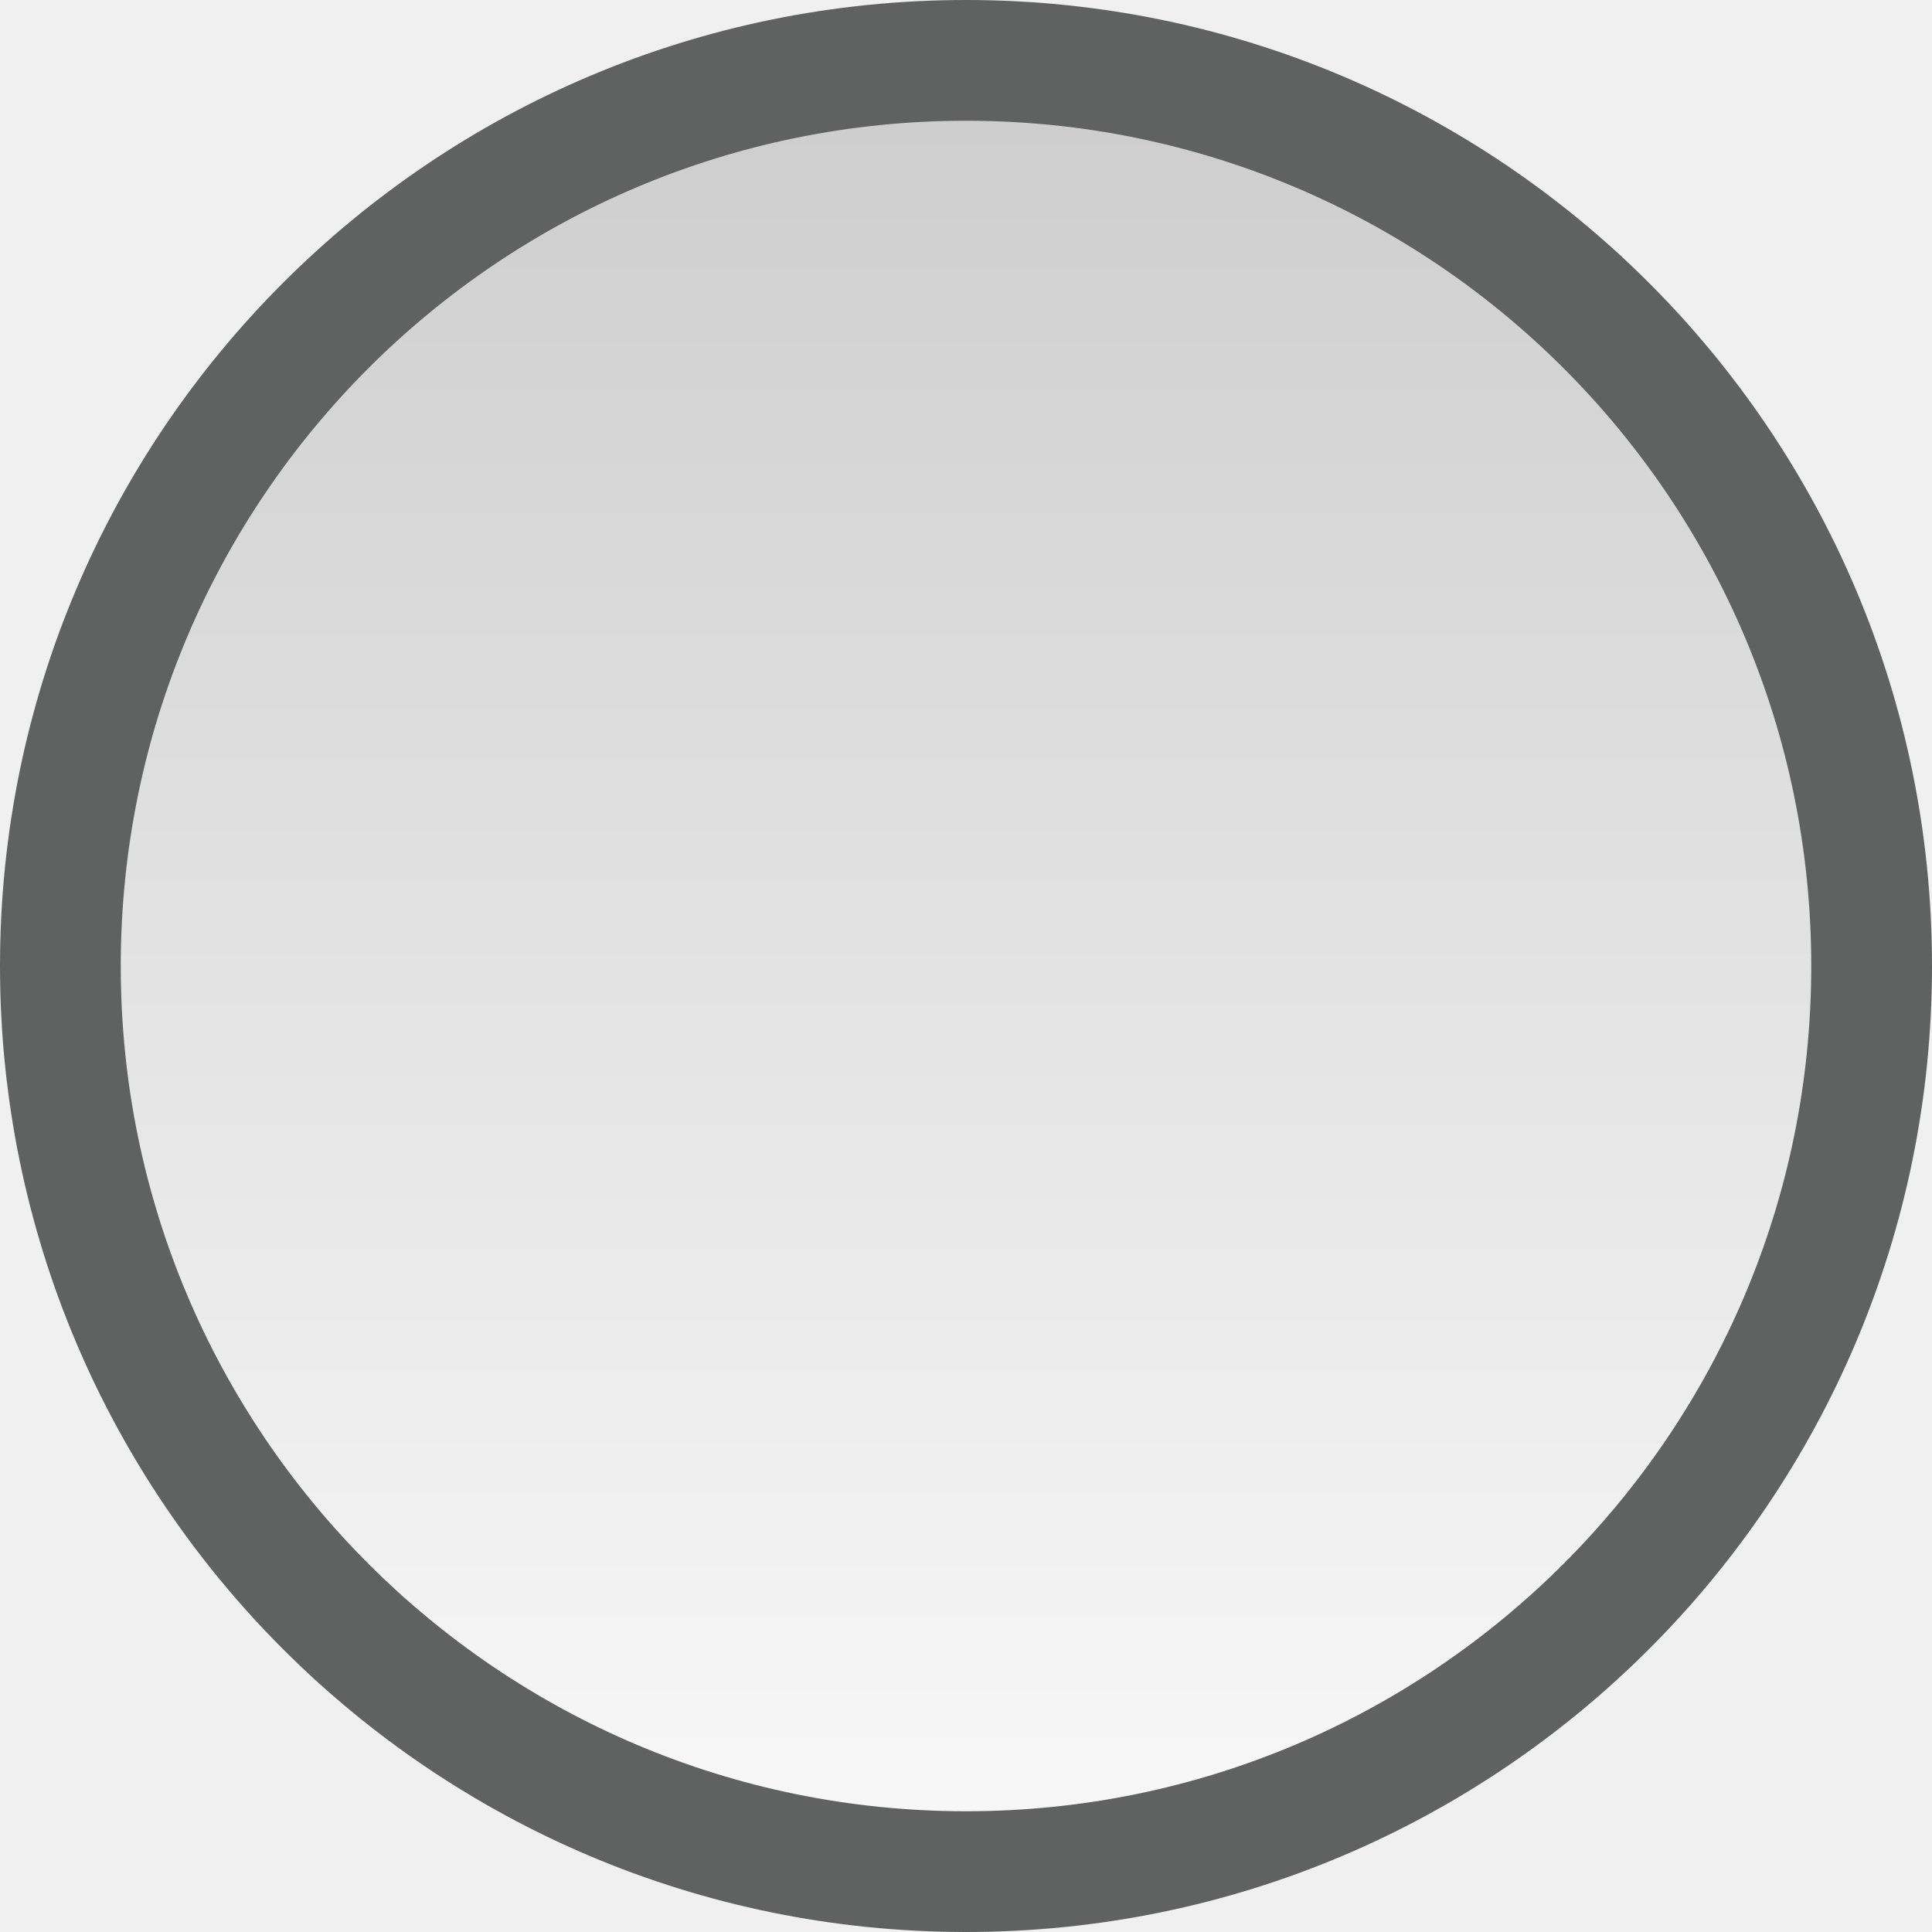
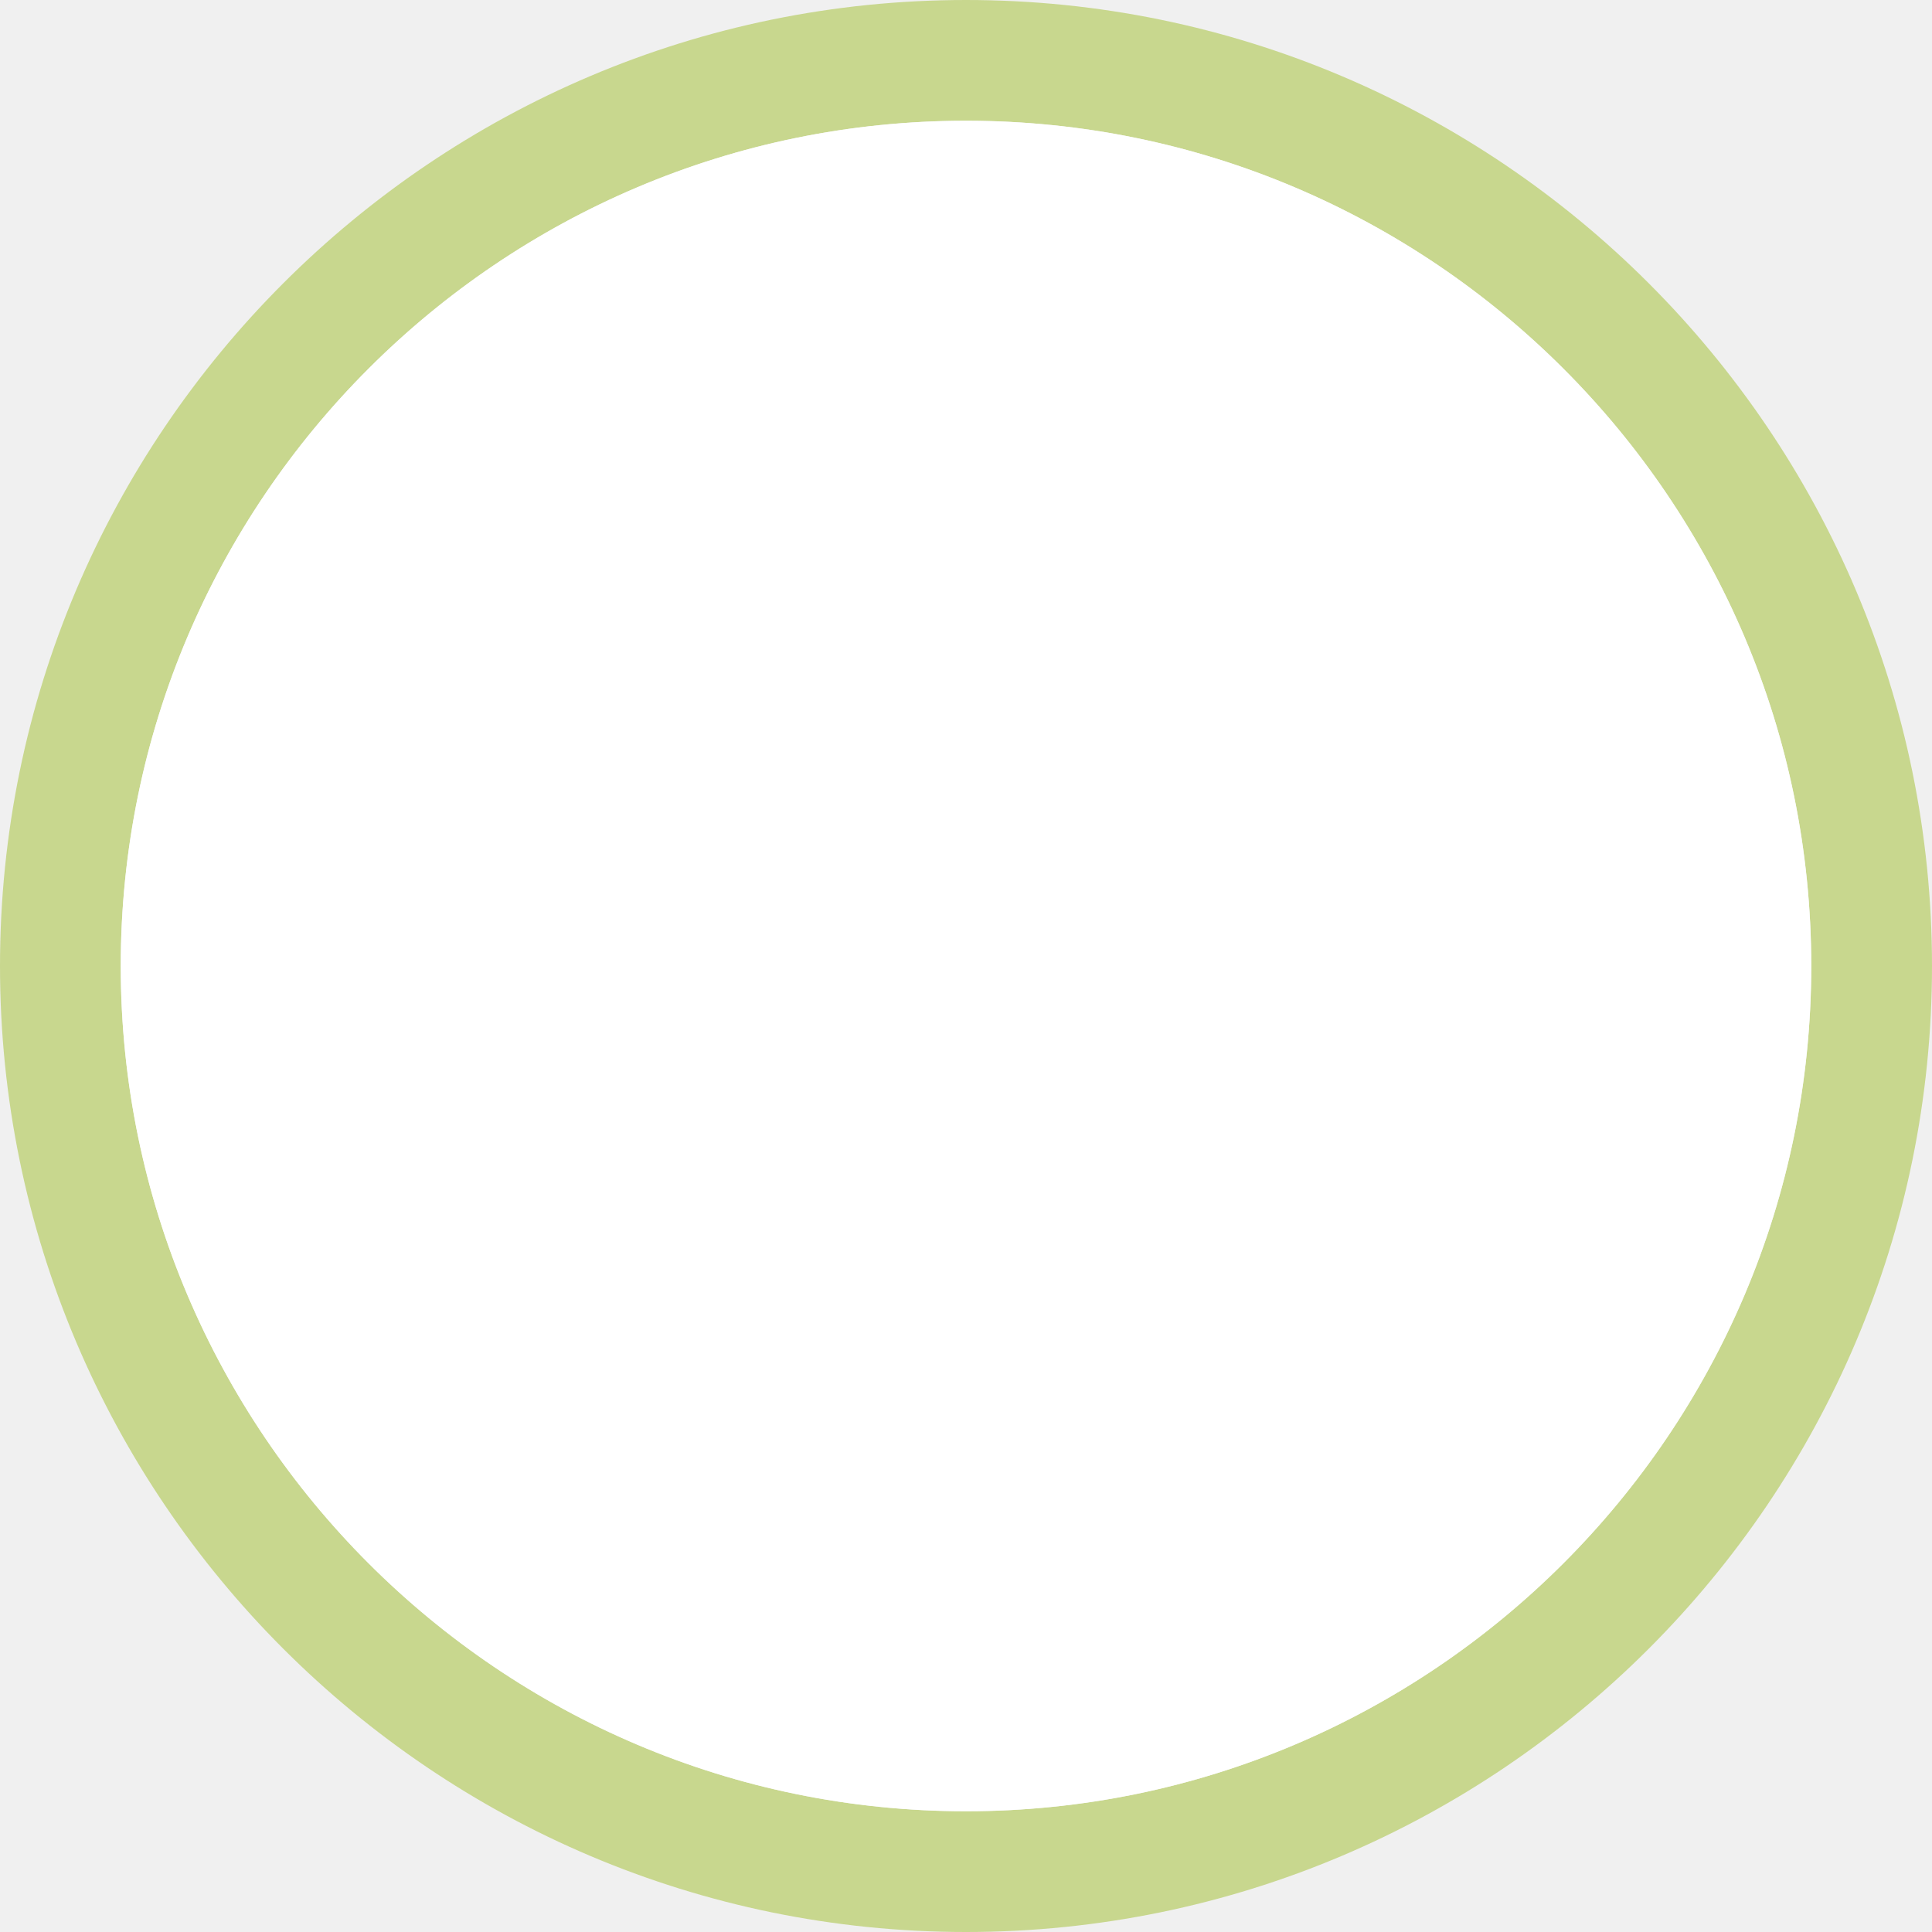
- <svg xmlns="http://www.w3.org/2000/svg" version="1.1" id="图层_1" x="0px" y="0px" width="16px" height="16px" viewBox="-1 -1 16 16" enable-background="new -1 -1 16 16" xml:space="preserve">
-   <defs id="defs12" />
-   <linearGradient id="SVGID_1_" gradientUnits="userSpaceOnUse" x1="3" y1="-297.5" x2="3" y2="-282.5" gradientTransform="matrix(1 0 0 -1 4 -283)">
-     <stop offset="0" style="stop-color:#FFFFFF" id="stop4" />
-     <stop offset="1" style="stop-color:#B5B5B5" id="stop6" />
-   </linearGradient>
-   <circle fill="url(#SVGID_1_)" stroke="#000102" stroke-miterlimit="10" cx="7" cy="7" r="7.5" id="circle8" style="opacity:0.6" />
+ <svg xmlns="http://www.w3.org/2000/svg" version="1.1" id="图层_1" x="0px" y="0px" width="16px" height="16px" viewBox="0 0 16 16" enable-background="new 0 0 16 16" xml:space="preserve">
+   <path opacity="0.6" fill="#ADC64D" enable-background="new    " d="M8,16c-4.411,0-8-3.589-8-8s3.589-8,8-8s8,3.589,8,8  S12.411,16,8,16z M8,1C4.14,1,1,4.14,1,8c0,3.859,3.14,7,7,7c3.859,0,7-3.141,7-7C15,4.14,11.859,1,8,1z" />
+   <path fill="#FFFFFF" d="M8,1C4.14,1,1,4.14,1,8c0,3.859,3.14,7,7,7c3.859,0,7-3.141,7-7C15,4.14,11.859,1,8,1z" />
</svg>
